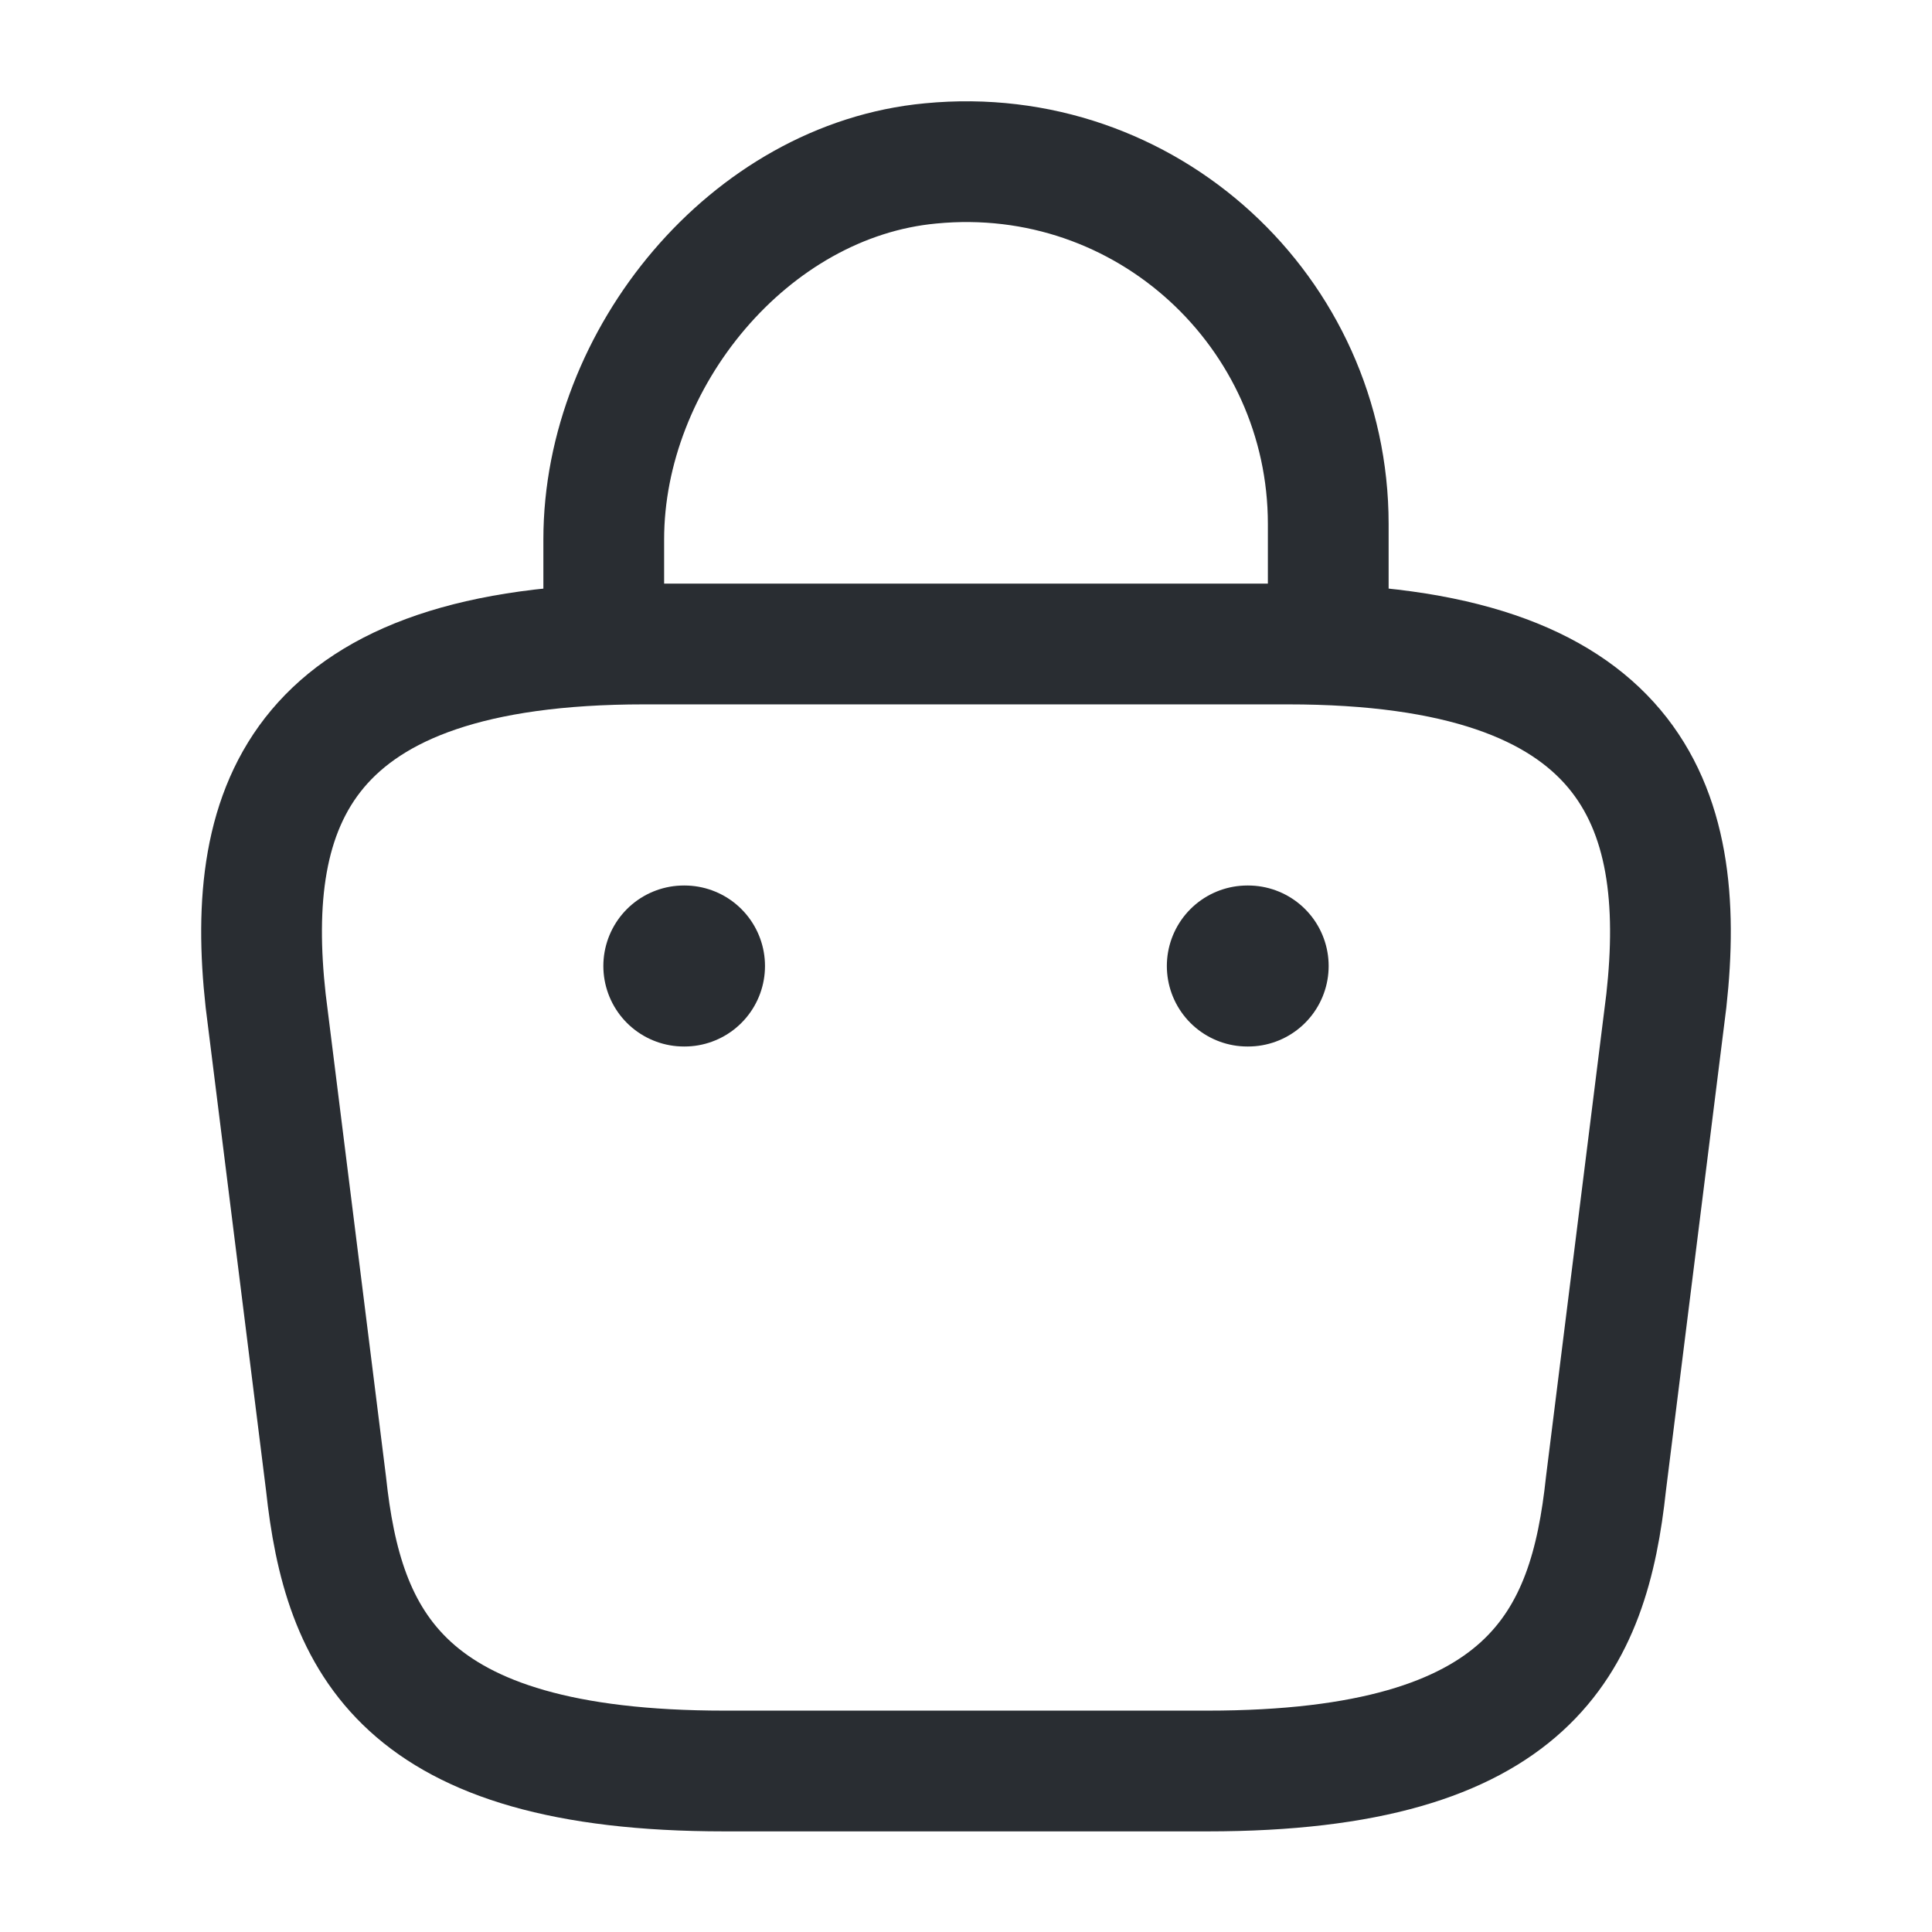
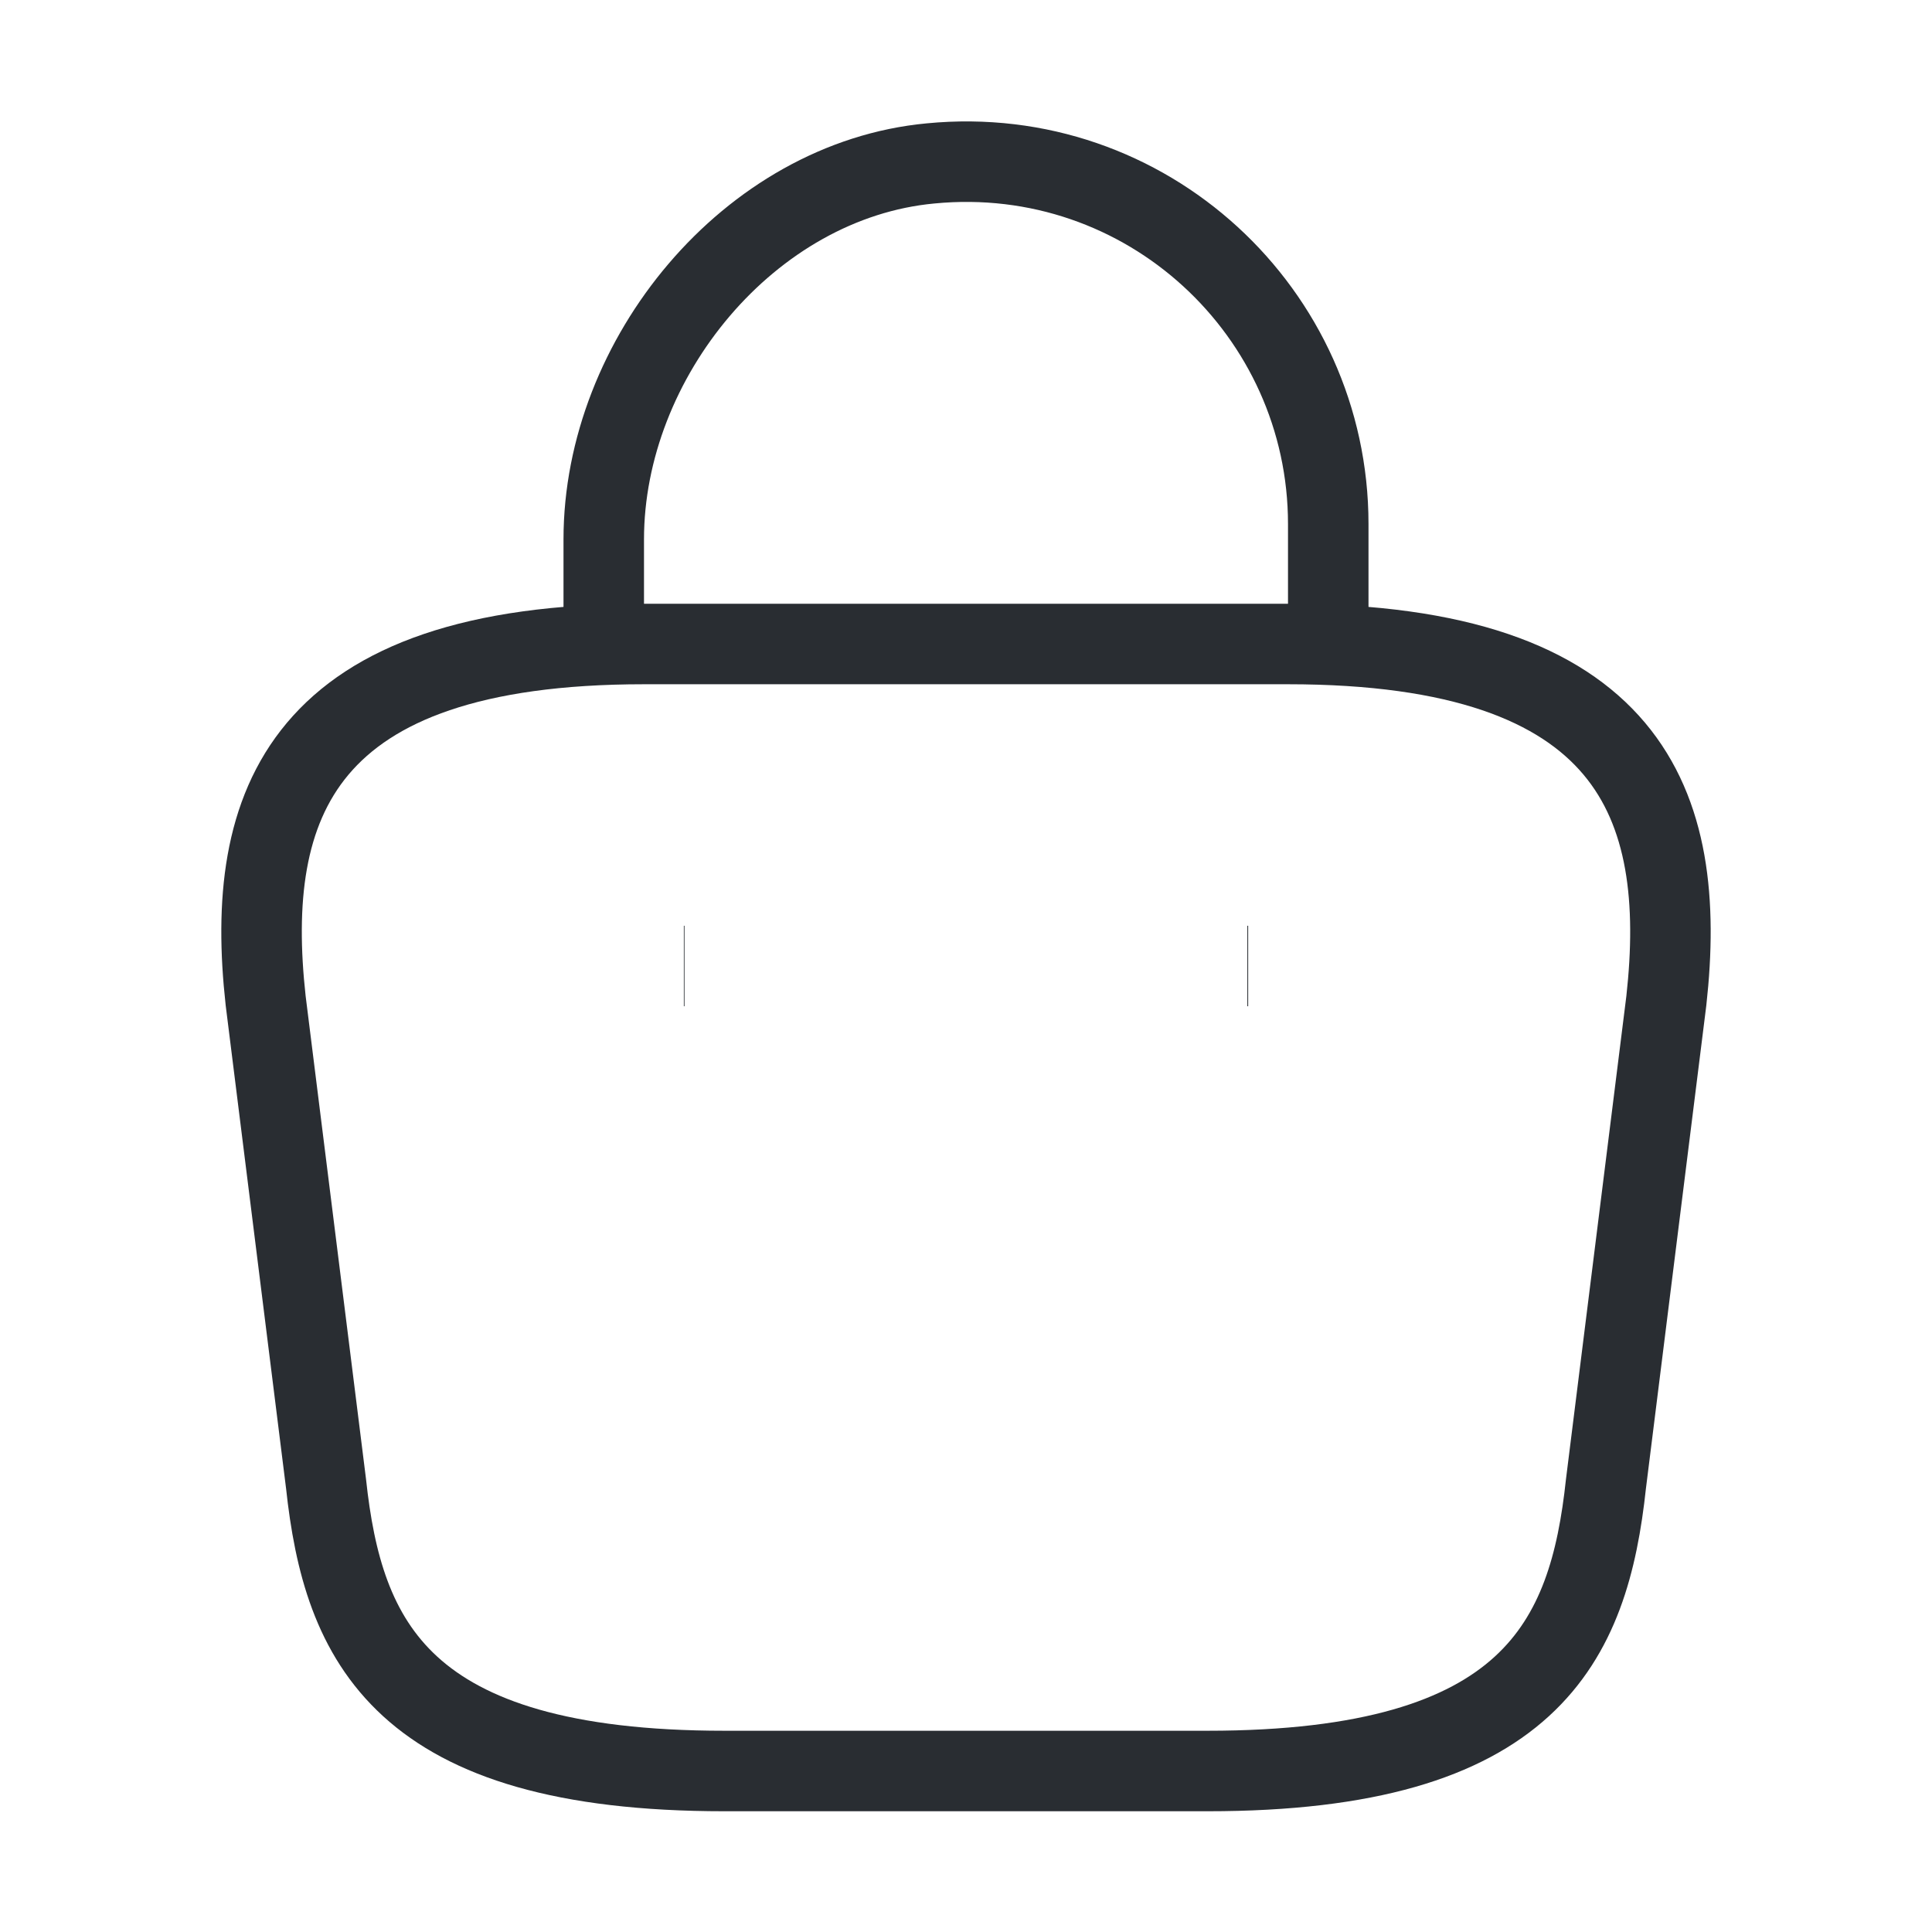
<svg xmlns="http://www.w3.org/2000/svg" width="24" height="24" viewBox="0 0 24 24" fill="none">
-   <path d="M7.5 7.67V6.7C7.5 4.45 9.31 2.24 11.56 2.03C14.24 1.77 16.5 3.88 16.5 6.51V7.89" stroke="#292D32" stroke-width="1.5" stroke-miterlimit="10" stroke-linecap="round" stroke-linejoin="round" />
-   <path d="M9 22H15C19.02 22 19.74 20.39 19.95 18.43L20.7 12.43C20.97 9.99 20.27 8 16 8H8C3.73 8 3.03 9.99 3.3 12.43L4.05 18.43C4.26 20.39 4.98 22 9 22Z" stroke="#292D32" stroke-width="1.5" stroke-miterlimit="10" stroke-linecap="round" stroke-linejoin="round" />
-   <path d="M15.495 12H15.505" stroke="#292D32" stroke-width="2" stroke-linecap="round" stroke-linejoin="round" />
-   <path d="M8.495 12H8.503" stroke="#292D32" stroke-width="2" stroke-linecap="round" stroke-linejoin="round" />
+   <path d="M7.5 7.67V6.7C7.5 4.45 9.31 2.24 11.56 2.03C14.24 1.77 16.5 3.88 16.5 6.51V7.89" stroke="#292D32" strokeWidth="1.5" strokeMiterlimit="10" strokeLinecap="round" strokeLinejoin="round" />
+   <path d="M9 22H15C19.02 22 19.74 20.39 19.95 18.43L20.7 12.43C20.97 9.99 20.27 8 16 8H8C3.73 8 3.03 9.99 3.3 12.43L4.05 18.43C4.26 20.39 4.98 22 9 22Z" stroke="#292D32" strokeWidth="1.5" strokeMiterlimit="10" strokeLinecap="round" strokeLinejoin="round" />
+   <path d="M15.495 12H15.505" stroke="#292D32" strokeWidth="2" strokeLinecap="round" strokeLinejoin="round" />
+   <path d="M8.495 12H8.503" stroke="#292D32" strokeWidth="2" strokeLinecap="round" strokeLinejoin="round" />
</svg>
